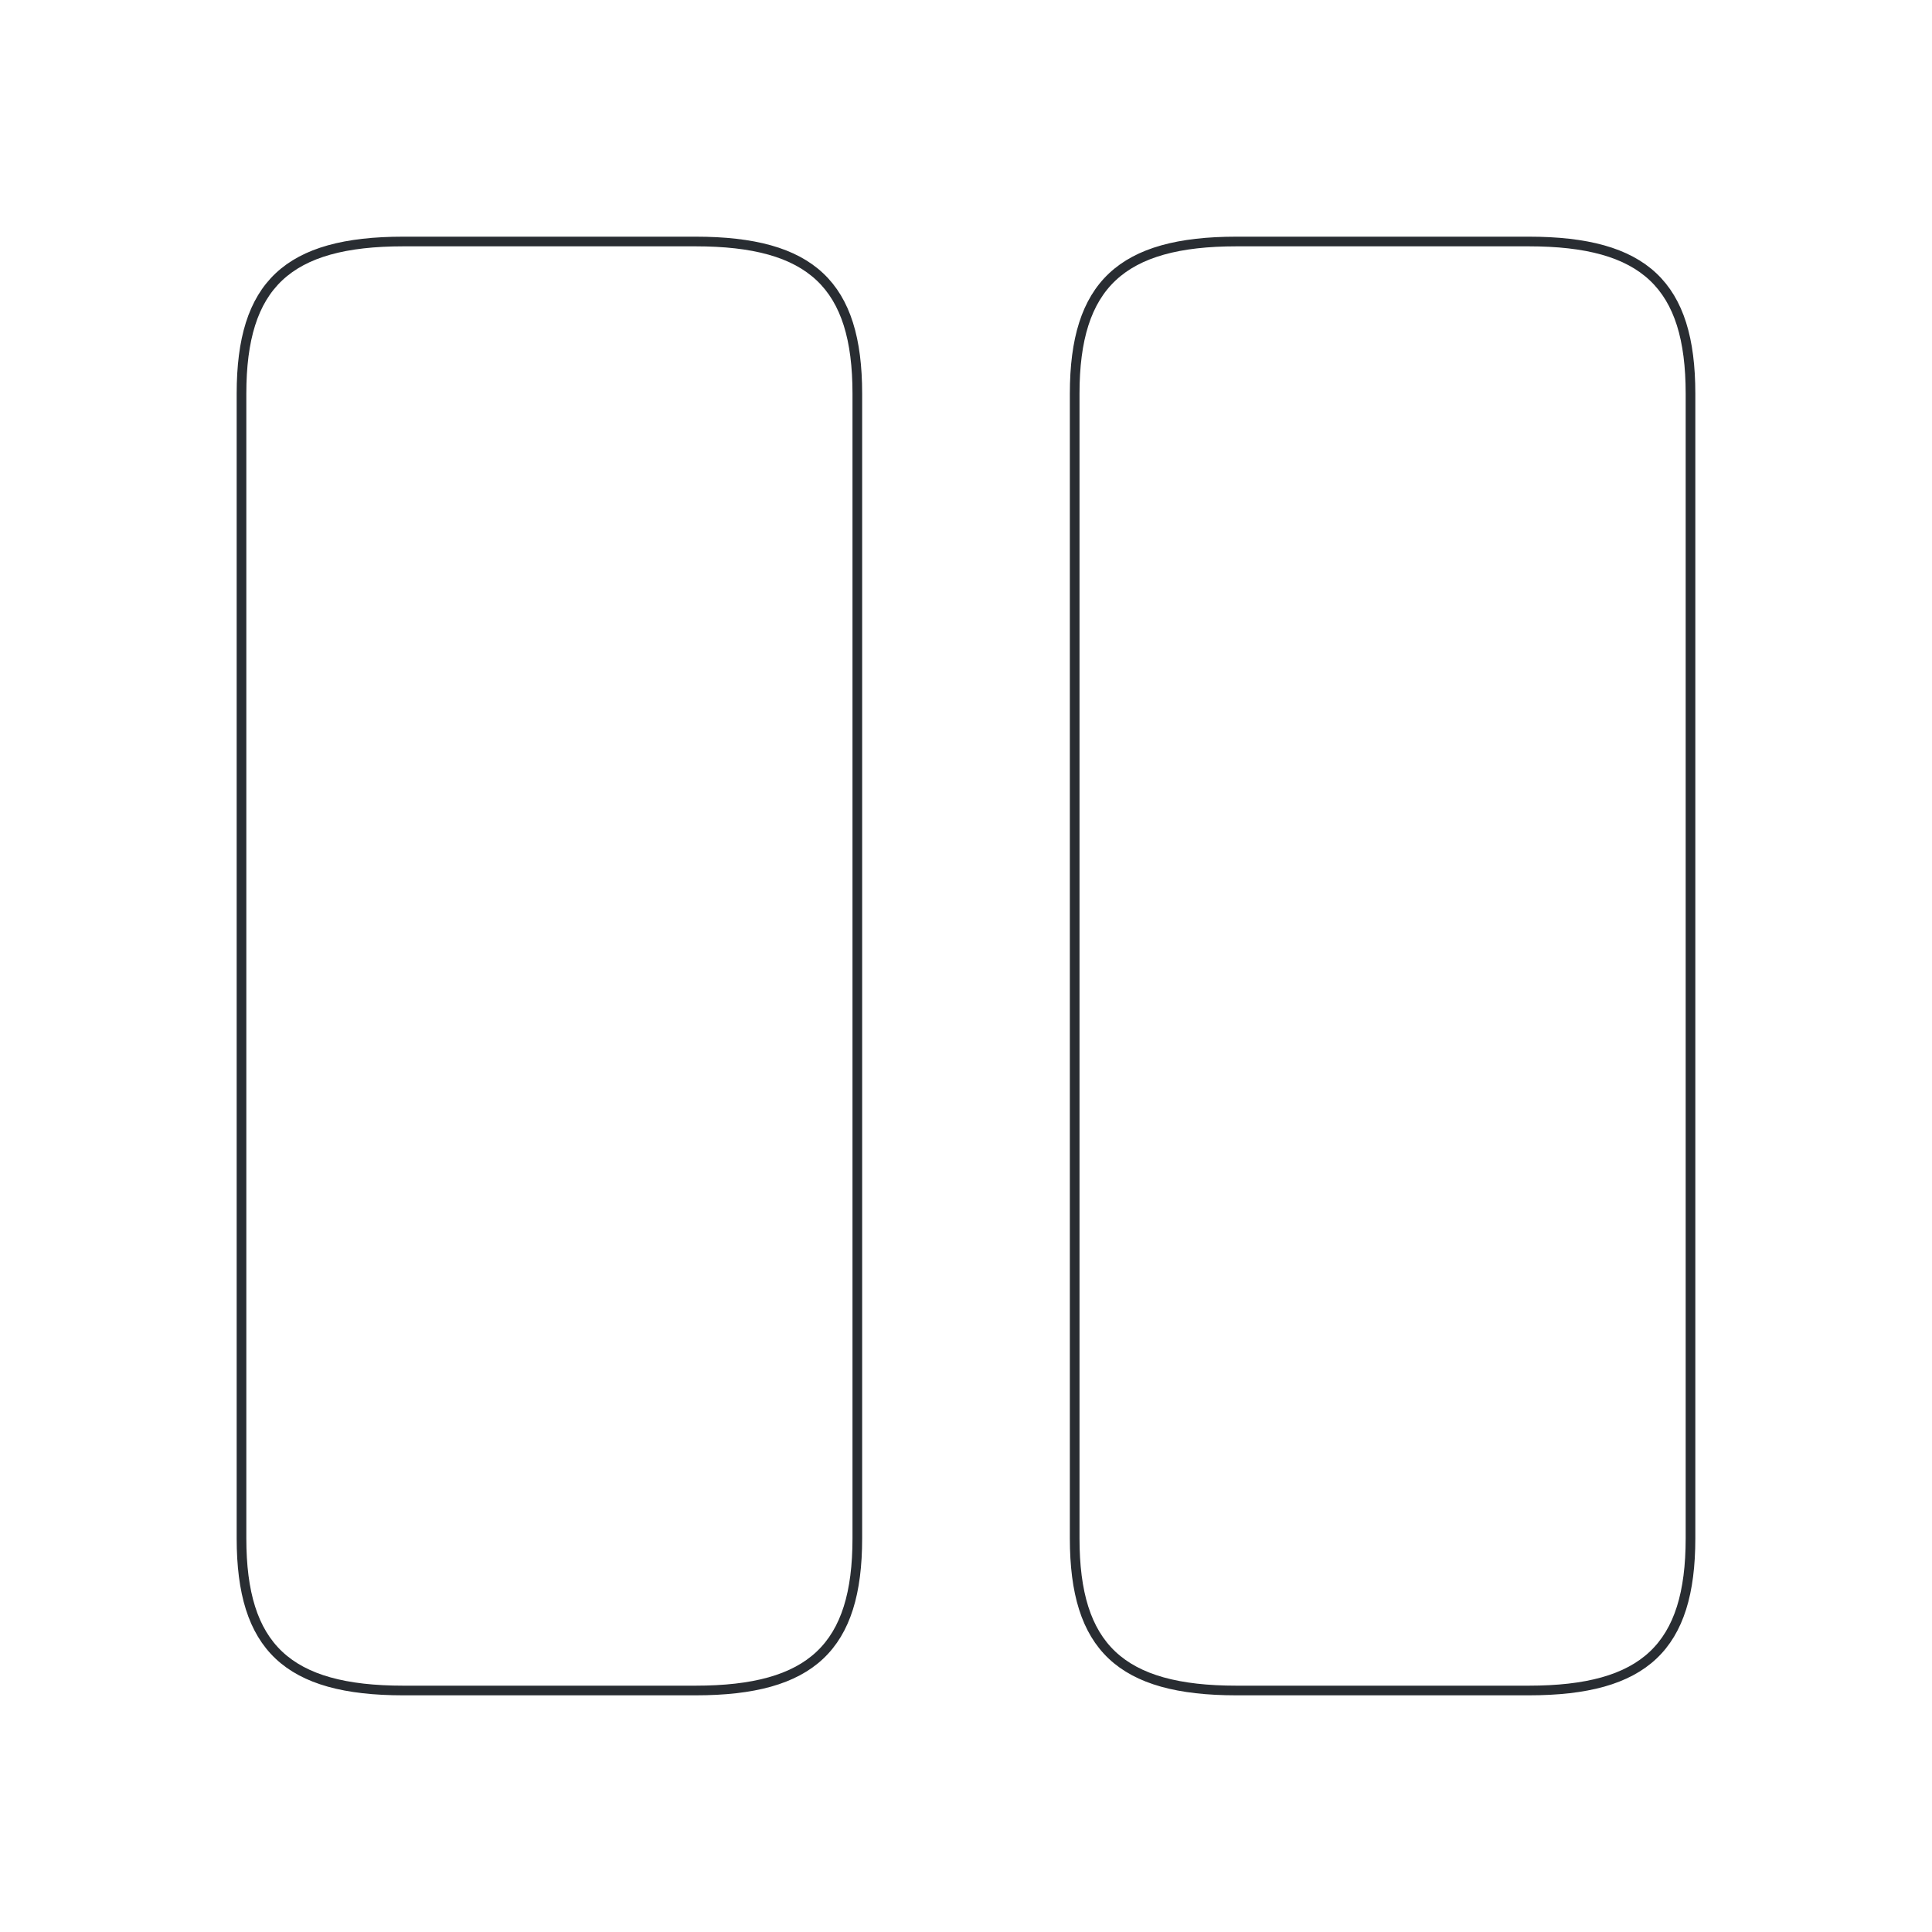
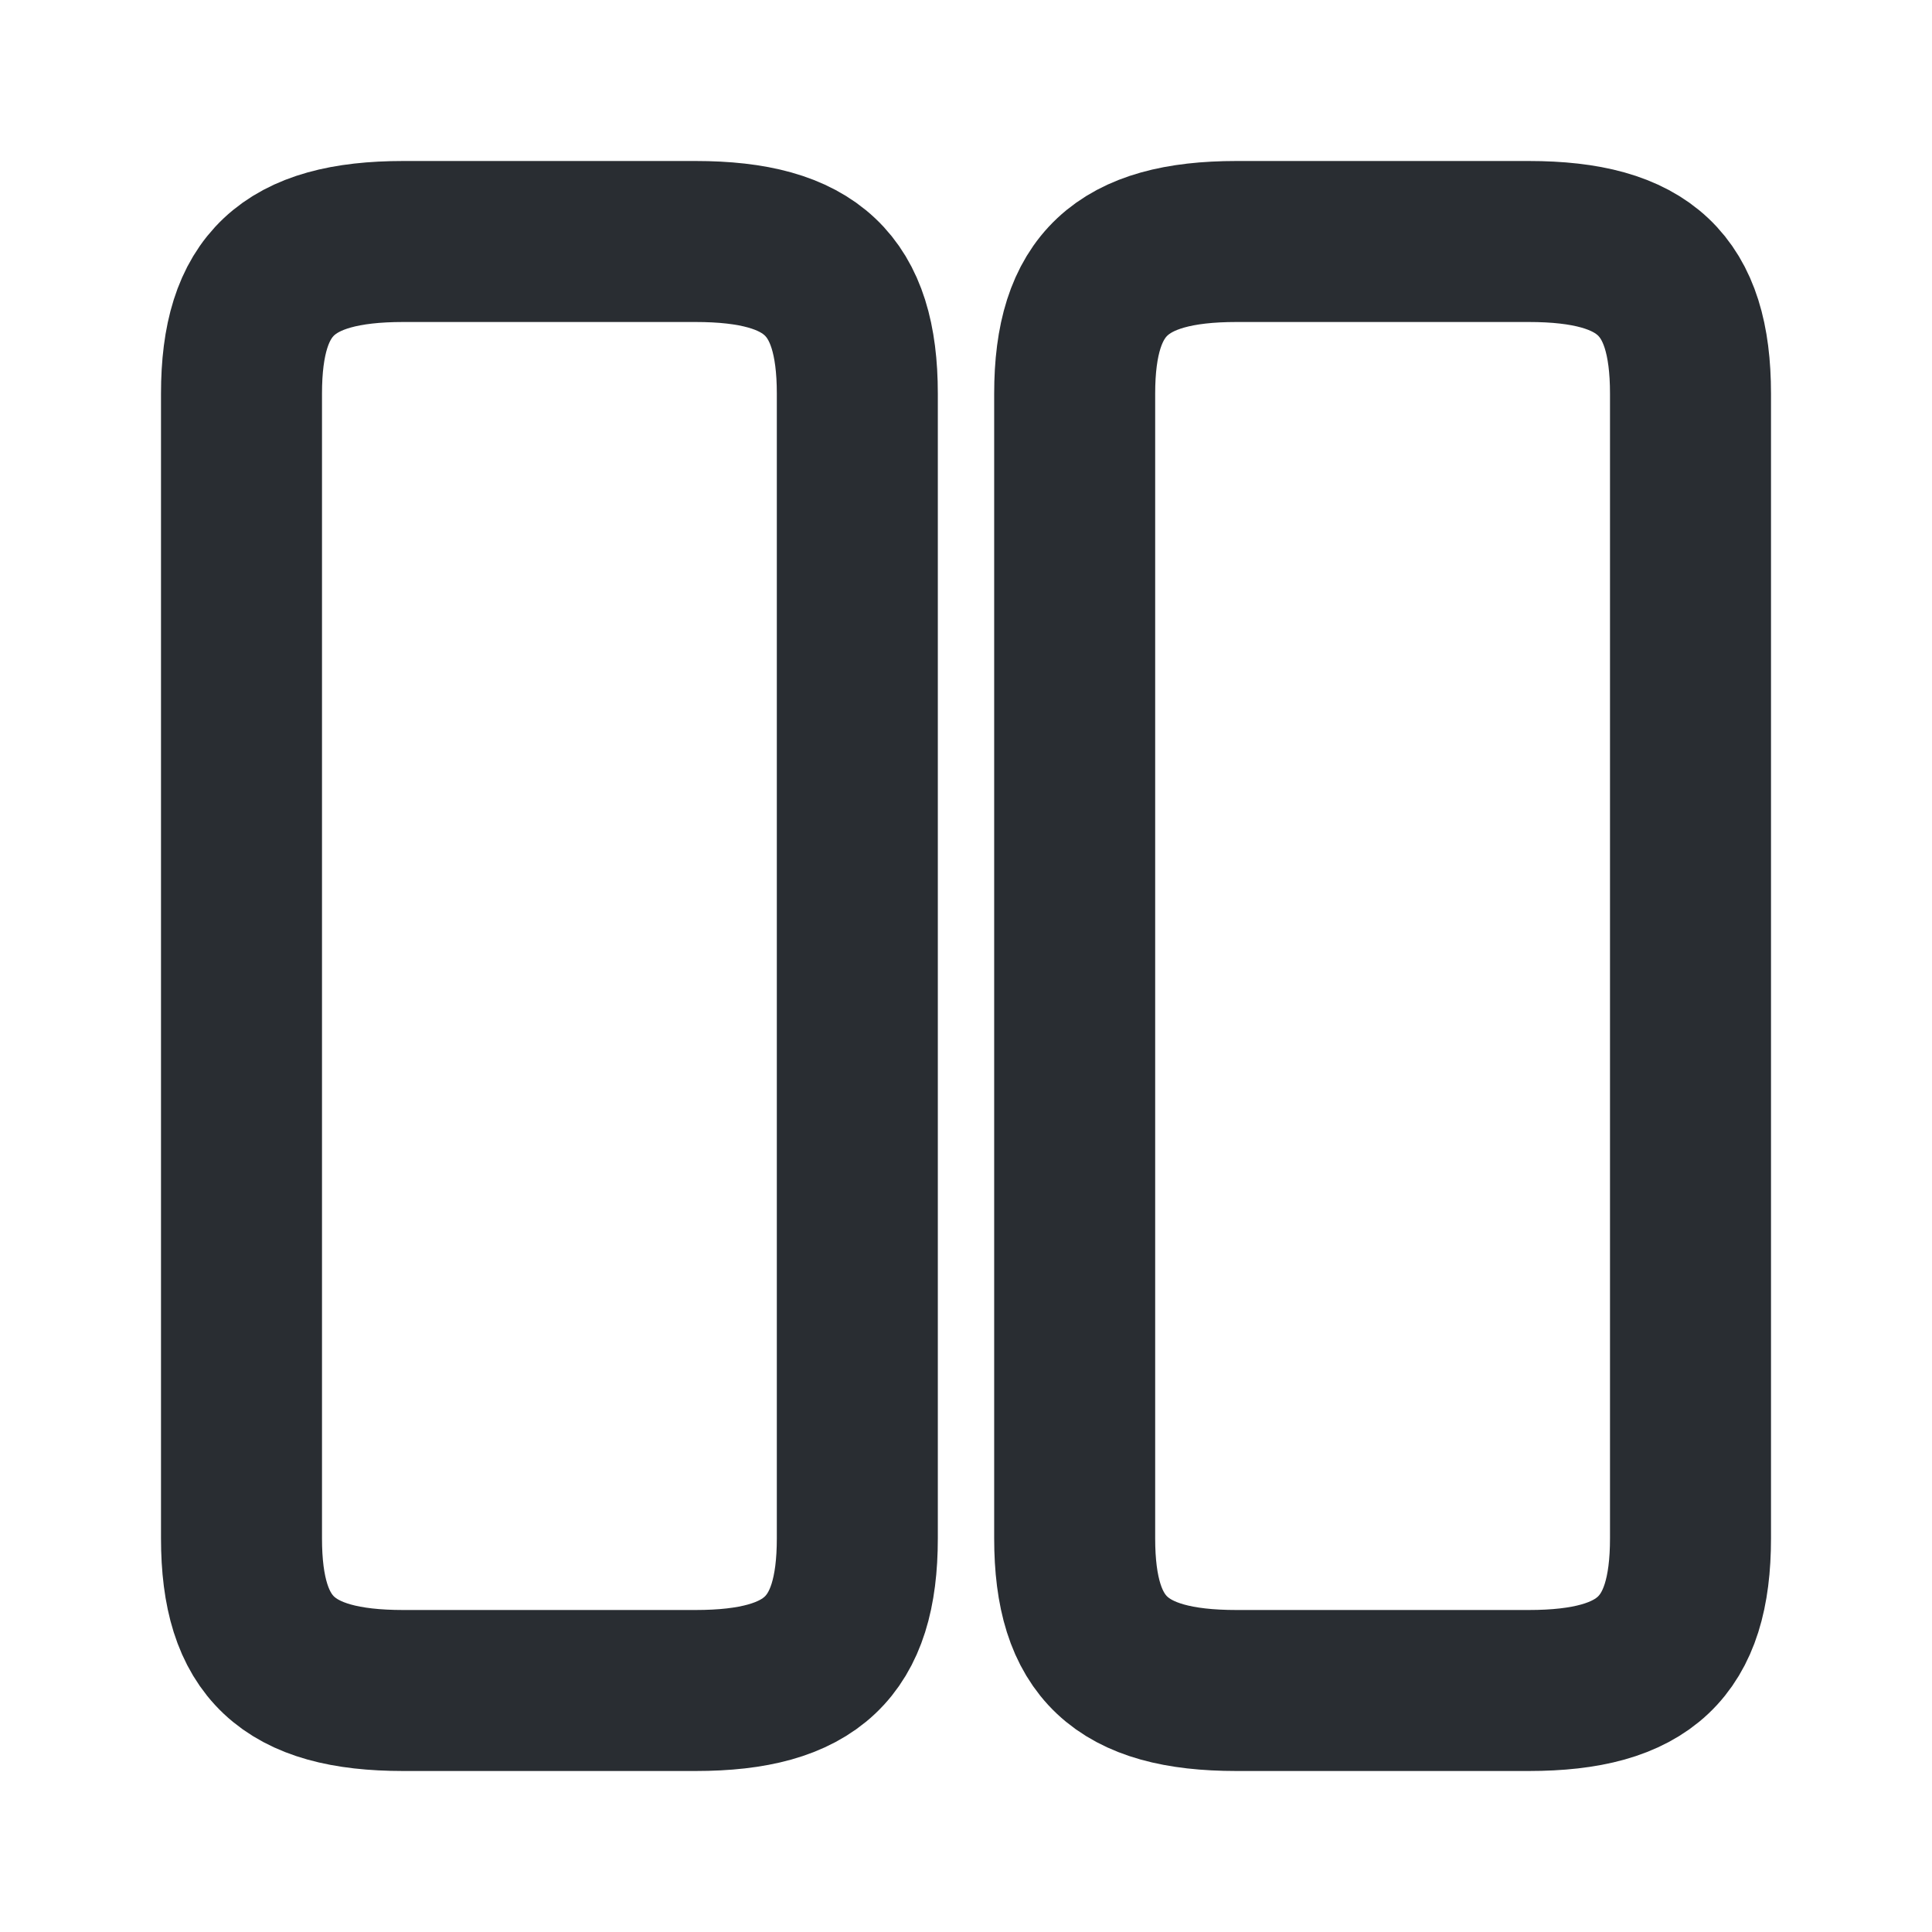
<svg xmlns="http://www.w3.org/2000/svg" width="800px" height="800px" viewBox="0 0 24 24" fill="none">
-   <g id="SVGRepo_bgCarrier" stroke-width="0" />
-   <g id="SVGRepo_tracerCarrier" stroke-linecap="round" stroke-linejoin="round" stroke="#CCCCCC" stroke-width="0.144" />
+   <g id="SVGRepo_bgCarrier" stroke-width="2" />
+   <g id="SVGRepo_tracerCarrier" stroke-linecap="round" stroke-linejoin="round" stroke="#CCCCCC" stroke-width="2" />
  <g id="SVGRepo_iconCarrier">
-     <path d="M10.65 19.11V4.89C10.65 3.54 10.08 3 8.64 3H5.01C3.57 3 3 3.54 3 4.89V19.11C3 20.46 3.57 21 5.01 21H8.64C10.08 21 10.65 20.46 10.65 19.11Z" stroke="#292D32" stroke-width="0.12" stroke-linecap="round" stroke-linejoin="round" />
-     <path d="M21 19.11V4.89C21 3.54 20.43 3 18.99 3H15.36C13.93 3 13.35 3.54 13.35 4.89V19.11C13.35 20.46 13.92 21 15.36 21H18.99C20.43 21 21 20.46 21 19.11Z" stroke="#292D32" stroke-width="0.12" stroke-linecap="round" stroke-linejoin="round" />
+     <path d="M10.65 19.11V4.89C10.65 3.54 10.08 3 8.64 3H5.01C3.57 3 3 3.54 3 4.89V19.11C3 20.46 3.57 21 5.01 21H8.64C10.08 21 10.65 20.46 10.65 19.11Z" stroke="#292D32" stroke-width="2" stroke-linecap="round" stroke-linejoin="round" />
+     <path d="M21 19.11V4.89C21 3.54 20.43 3 18.99 3H15.36C13.93 3 13.35 3.54 13.35 4.89V19.11C13.35 20.46 13.92 21 15.36 21H18.99C20.43 21 21 20.46 21 19.11Z" stroke="#292D32" stroke-width="2" stroke-linecap="round" stroke-linejoin="round" />
  </g>
</svg>
